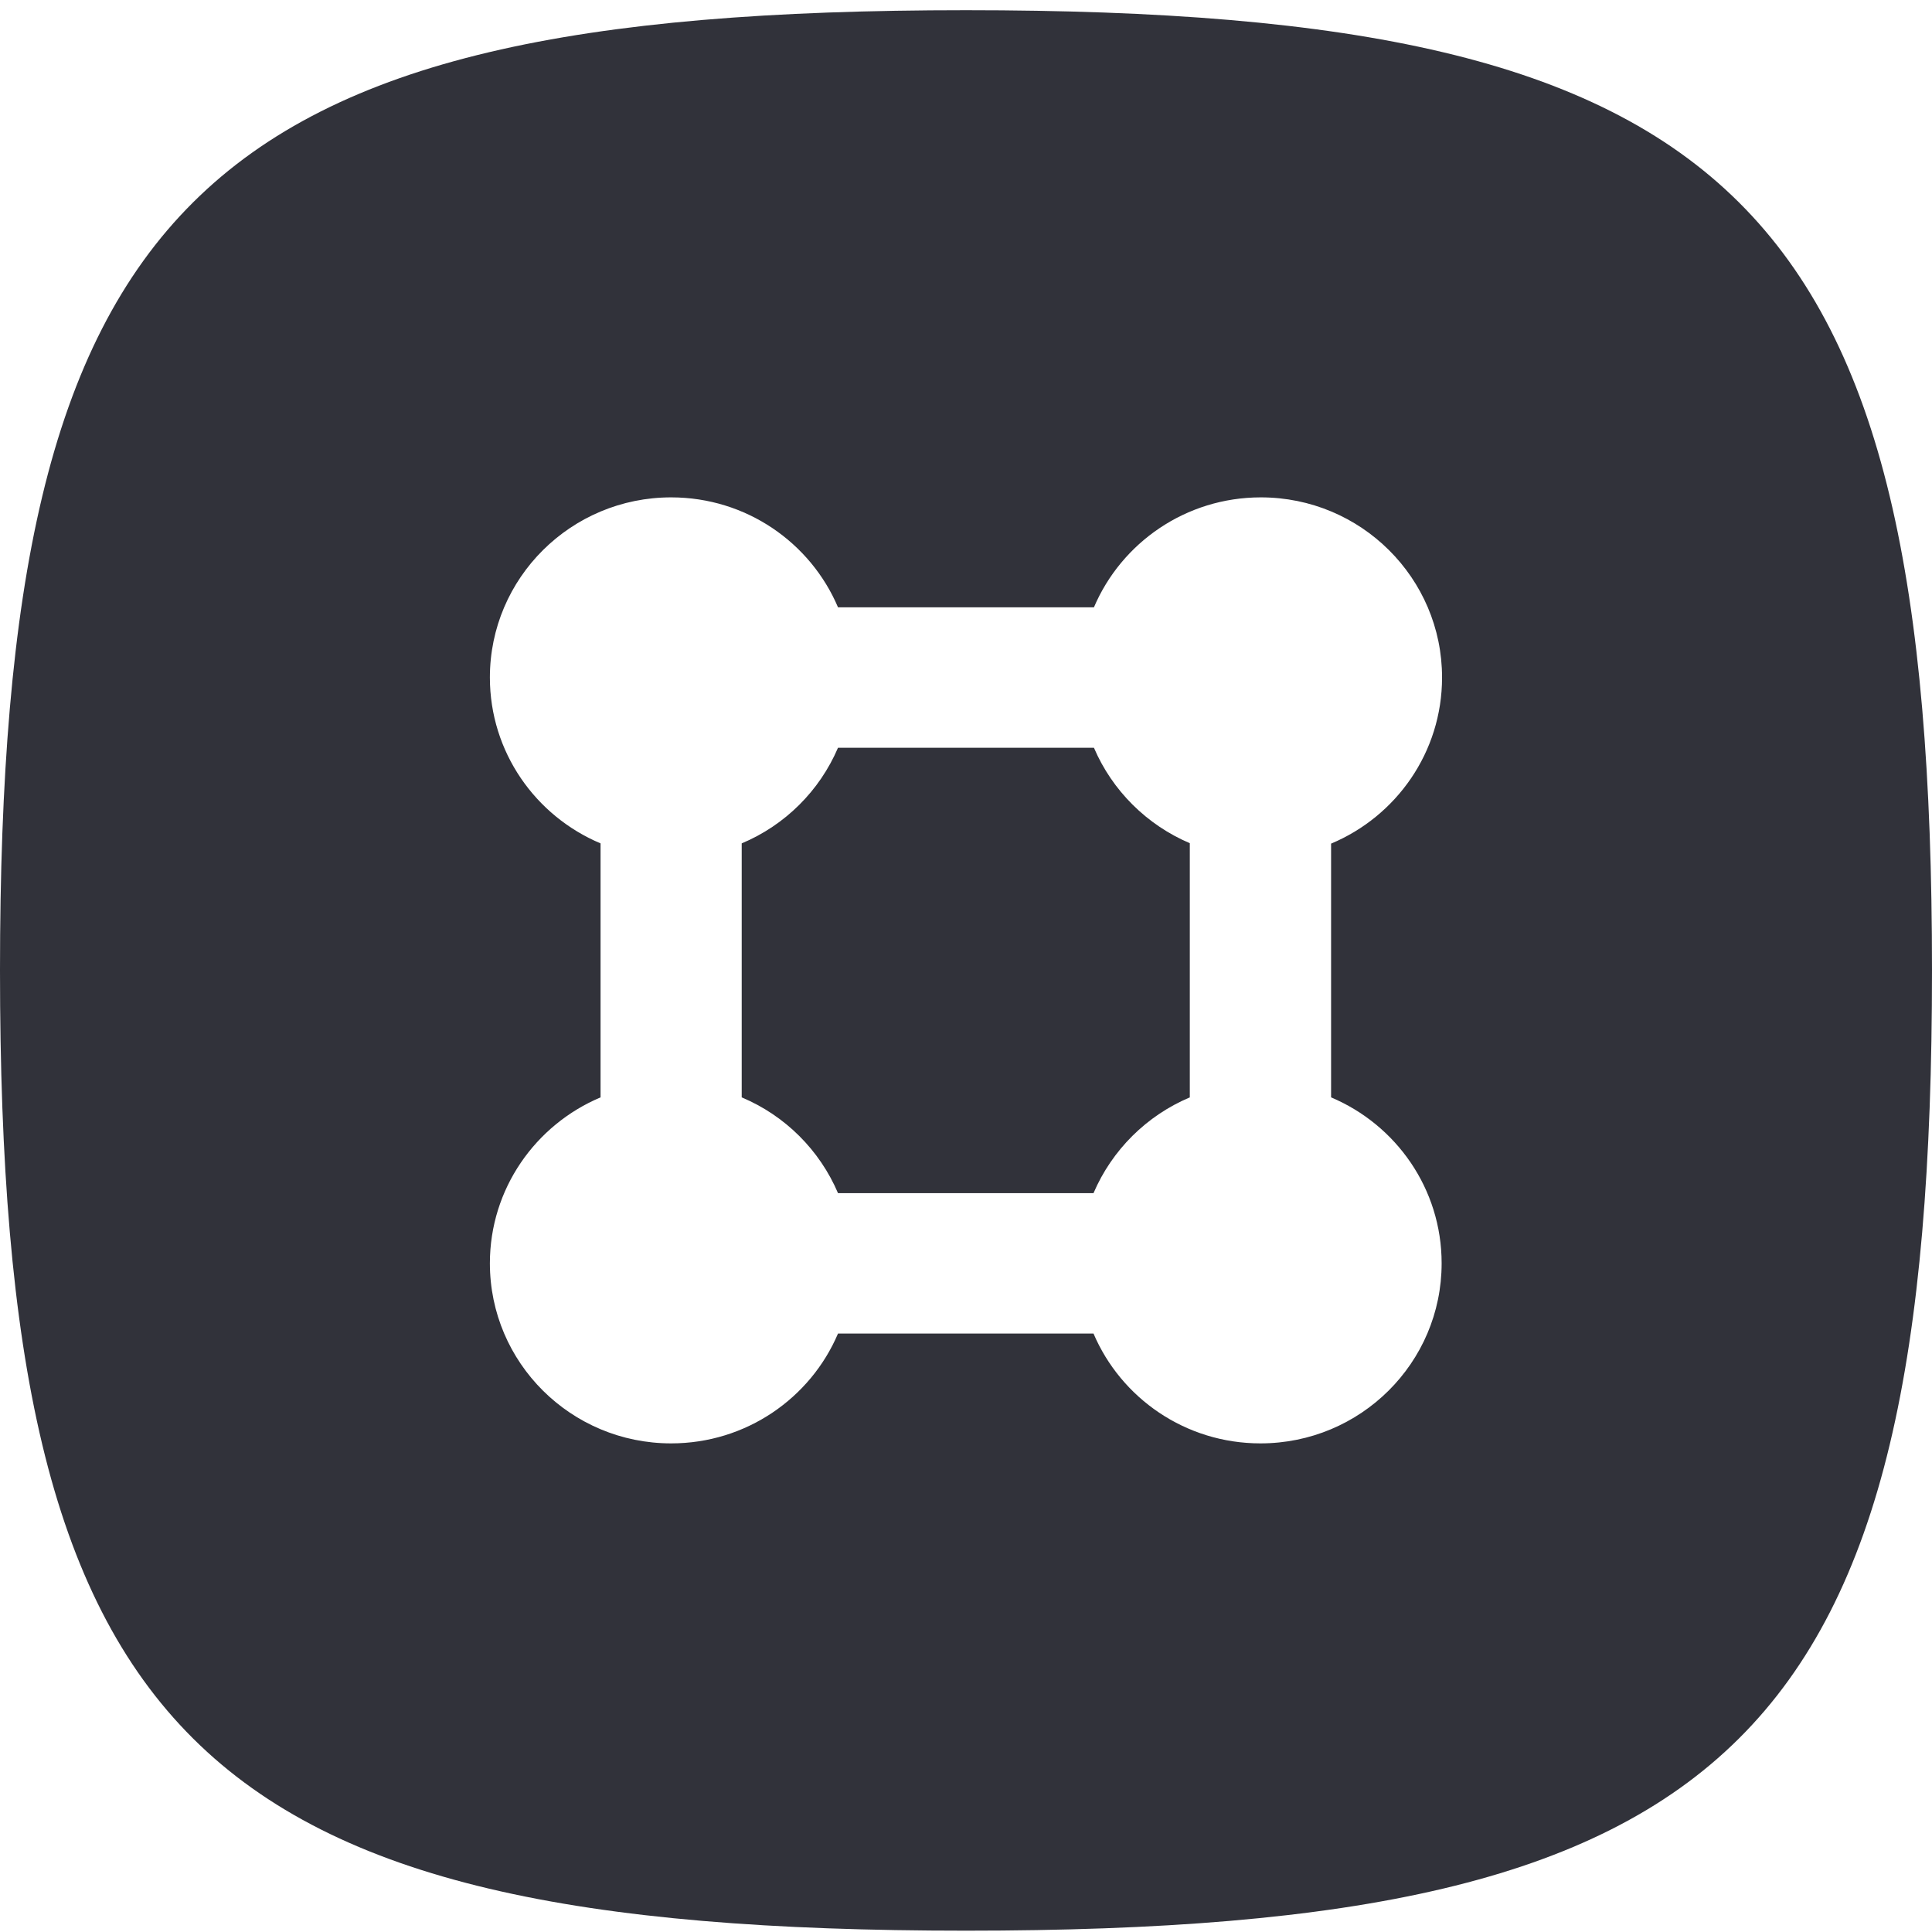
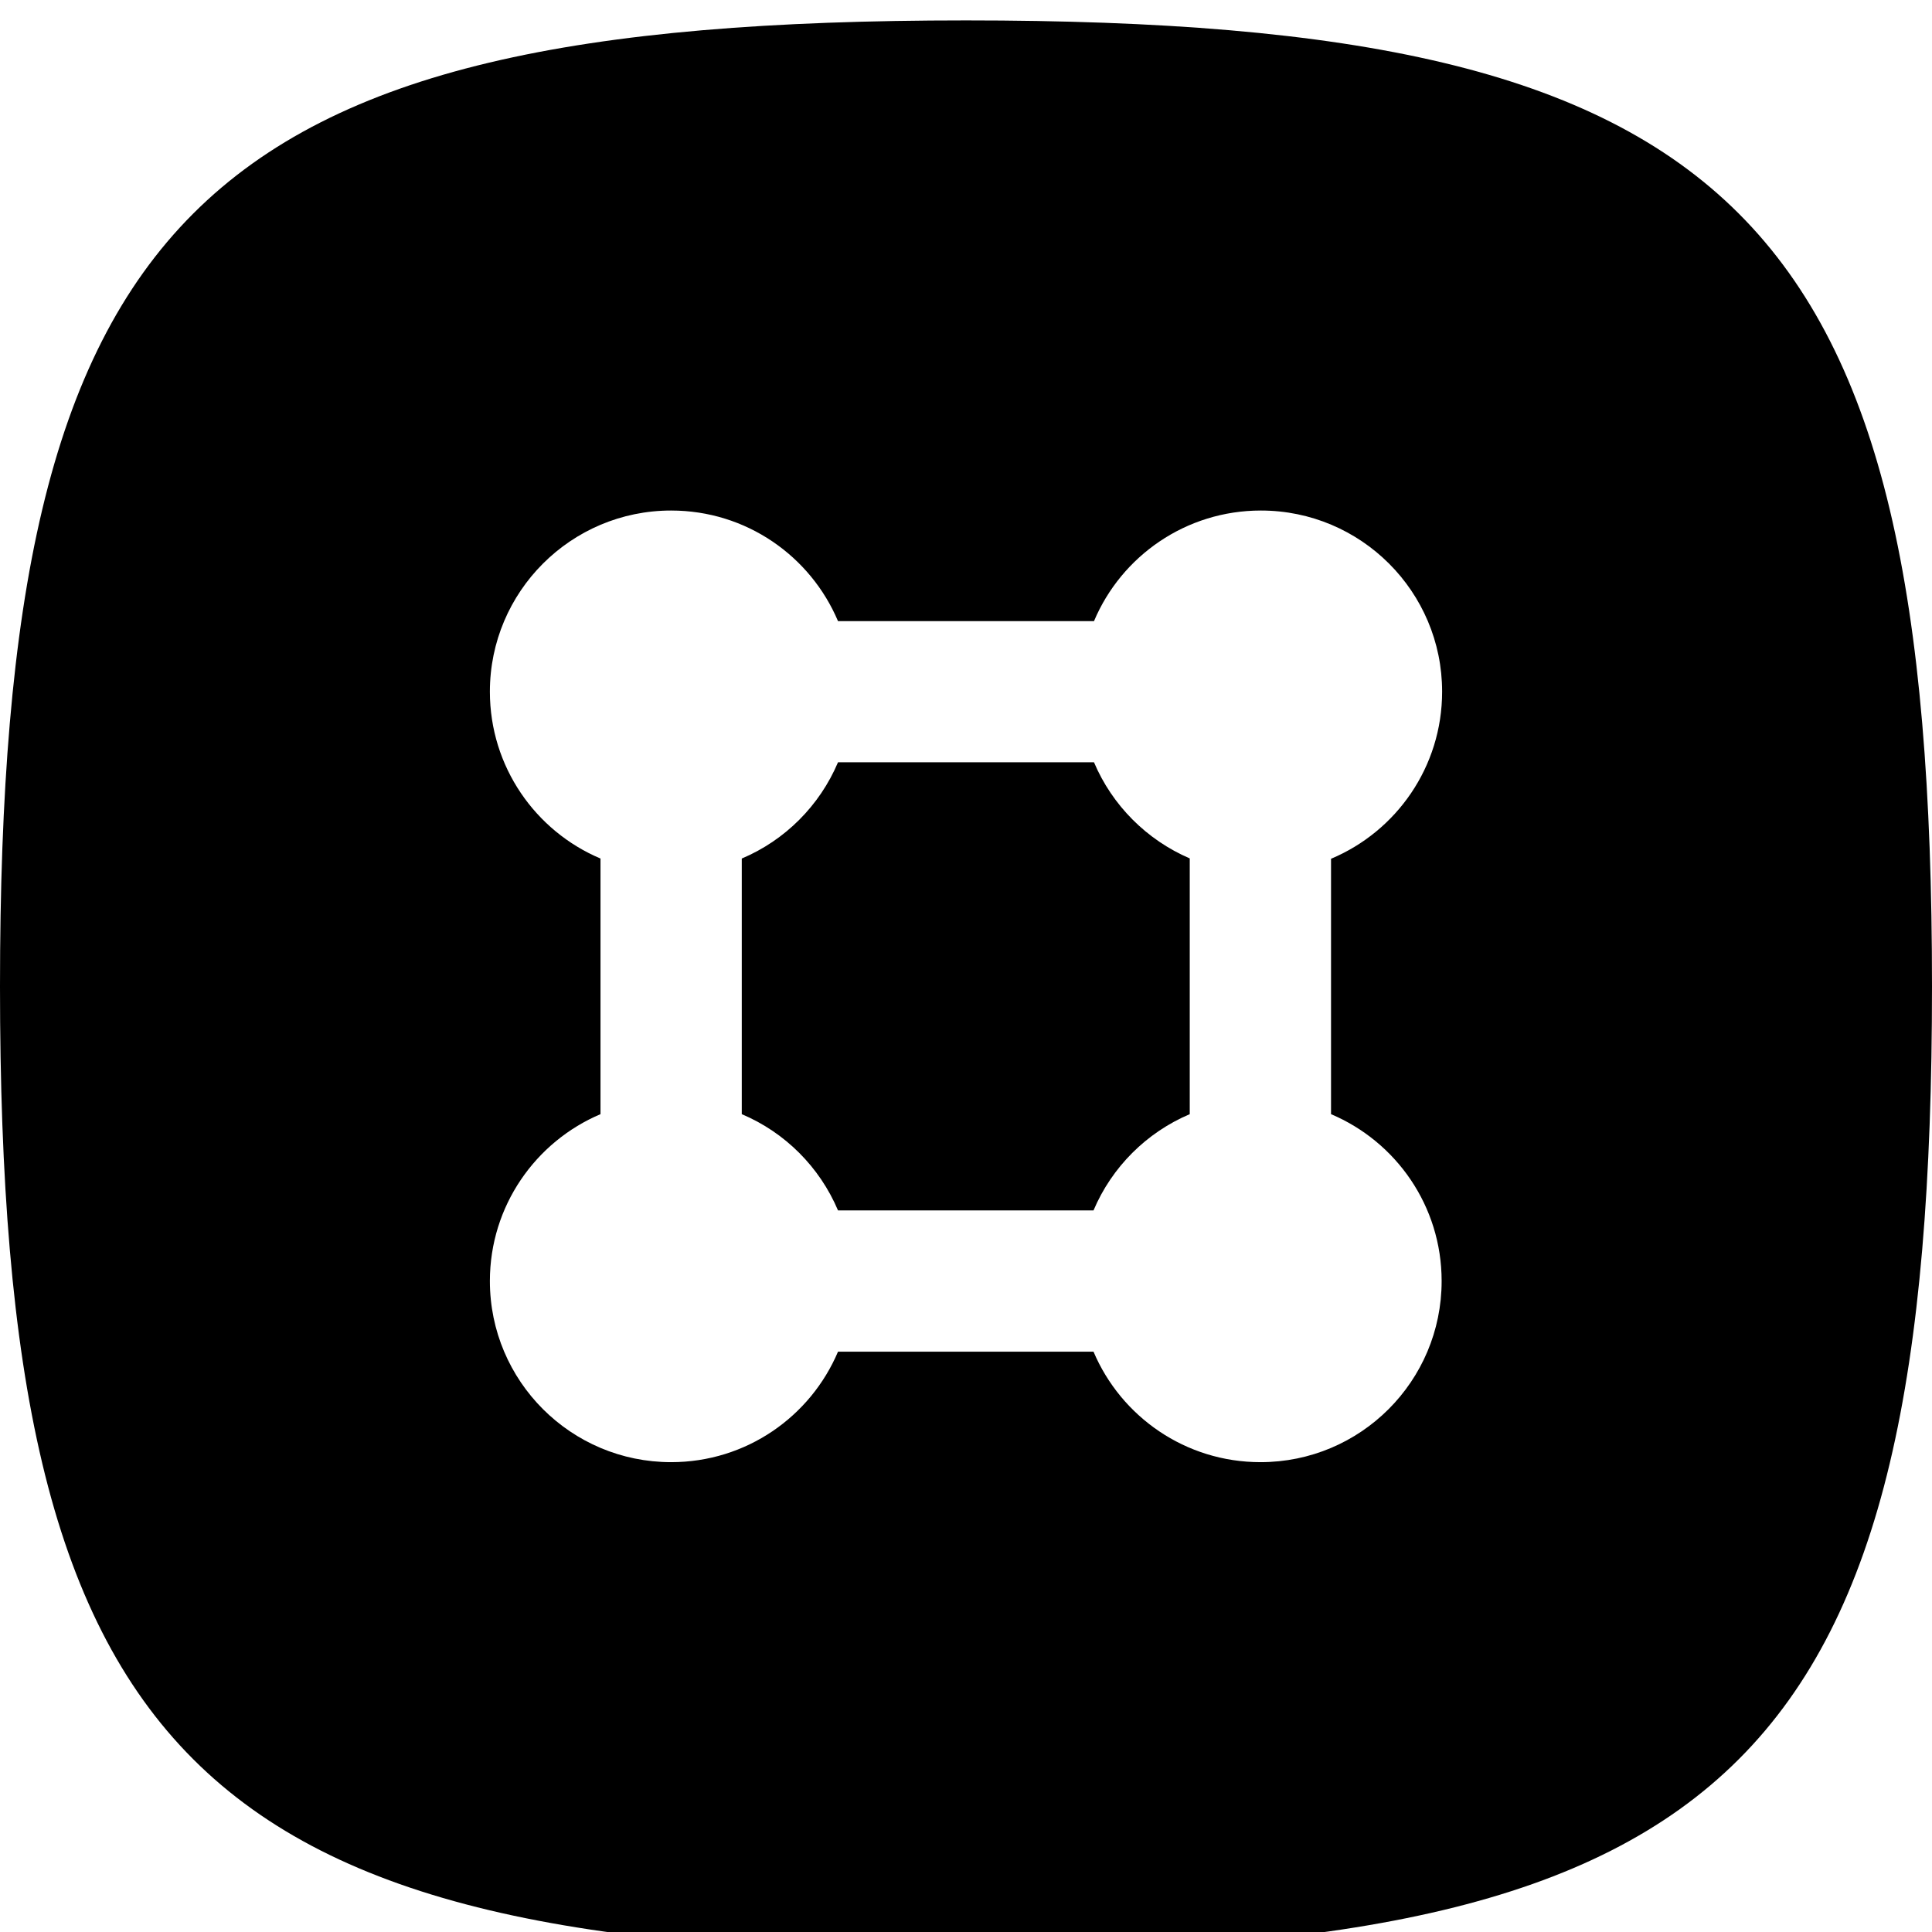
- <svg xmlns="http://www.w3.org/2000/svg" width="32px" height="32px" viewBox="0 0 32 32" version="1.1">
-   <defs />
+ <svg xmlns="http://www.w3.org/2000/svg" width="16px" height="16px" viewBox="0 0 16 16" version="1.1">
  <g id="Page-1" stroke="none" stroke-width="1" fill="none" fill-rule="evenodd">
-     <g transform="translate(-1, 0)" fill="#31323A" id="Groups">
-       <path d="M24.878,20.924 C24.878,22.572 23.535,23.907 21.877,23.907 C20.634,23.907 19.568,23.157 19.112,22.088 L14.88,22.088 C14.425,23.157 13.359,23.907 12.116,23.907 C10.458,23.907 9.114,22.572 9.114,20.924 C9.114,19.69 9.87,18.63 10.947,18.176 L10.947,13.969 C9.87,13.516 9.114,12.457 9.114,11.221 C9.114,9.574 10.458,8.238 12.116,8.238 C13.359,8.238 14.425,8.988 14.88,10.059 L19.119,10.059 C19.575,8.988 20.642,8.238 21.884,8.238 C23.541,8.238 24.885,9.574 24.885,11.221 C24.885,12.459 24.127,13.521 23.047,13.973 L23.047,18.176 C24.124,18.63 24.878,19.69 24.878,20.924 M17,0.169 C4.2,0.169 1,3.35 1,16.073 C1,28.797 4.2,31.978 17,31.978 C29.8,31.978 33,28.797 33,16.073 C33,3.35 29.8,0.169 17,0.169 M19.119,12.385 L14.88,12.385 C14.576,13.097 14.003,13.668 13.285,13.969 L13.285,18.176 C14.003,18.477 14.576,19.049 14.88,19.762 L19.112,19.762 C19.417,19.049 19.991,18.478 20.707,18.176 L20.707,13.966 C19.994,13.663 19.422,13.094 19.119,12.385" />
+     <g transform="translate(-1, 0)" fill="#000000" id="Groups">
+       <path d="M12.939,10.609 C12.939,11.438 12.268,12.109 11.439,12.109 C10.817,12.109 10.284,11.732 10.056,11.194 L7.94,11.194 C7.712,11.732 7.18,12.109 6.558,12.109 C5.729,12.109 5.057,11.438 5.057,10.609 C5.057,9.988 5.435,9.455 5.973,9.227 L5.973,7.11 C5.435,6.883 5.057,6.35 5.057,5.728 C5.057,4.9 5.729,4.228 6.558,4.228 C7.18,4.228 7.712,4.605 7.94,5.144 L10.06,5.144 C10.287,4.605 10.821,4.228 11.442,4.228 C12.271,4.228 12.943,4.9 12.943,5.728 C12.943,6.351 12.564,6.885 12.023,7.112 L12.023,9.227 C12.562,9.455 12.939,9.988 12.939,10.609 M9,0.169 C2.6,0.169 1,1.769 1,8.169 C1,14.569 2.6,16.169 9,16.169 C15.4,16.169 17,14.569 17,8.169 C17,1.769 15.4,0.169 9,0.169 M10.06,6.313 L7.94,6.313 C7.788,6.672 7.501,6.959 7.143,7.11 L7.143,9.227 C7.501,9.378 7.788,9.665 7.94,10.024 L10.056,10.024 C10.208,9.665 10.495,9.379 10.853,9.227 L10.853,7.109 C10.497,6.956 10.211,6.67 10.06,6.313" />
    </g>
  </g>
</svg>
